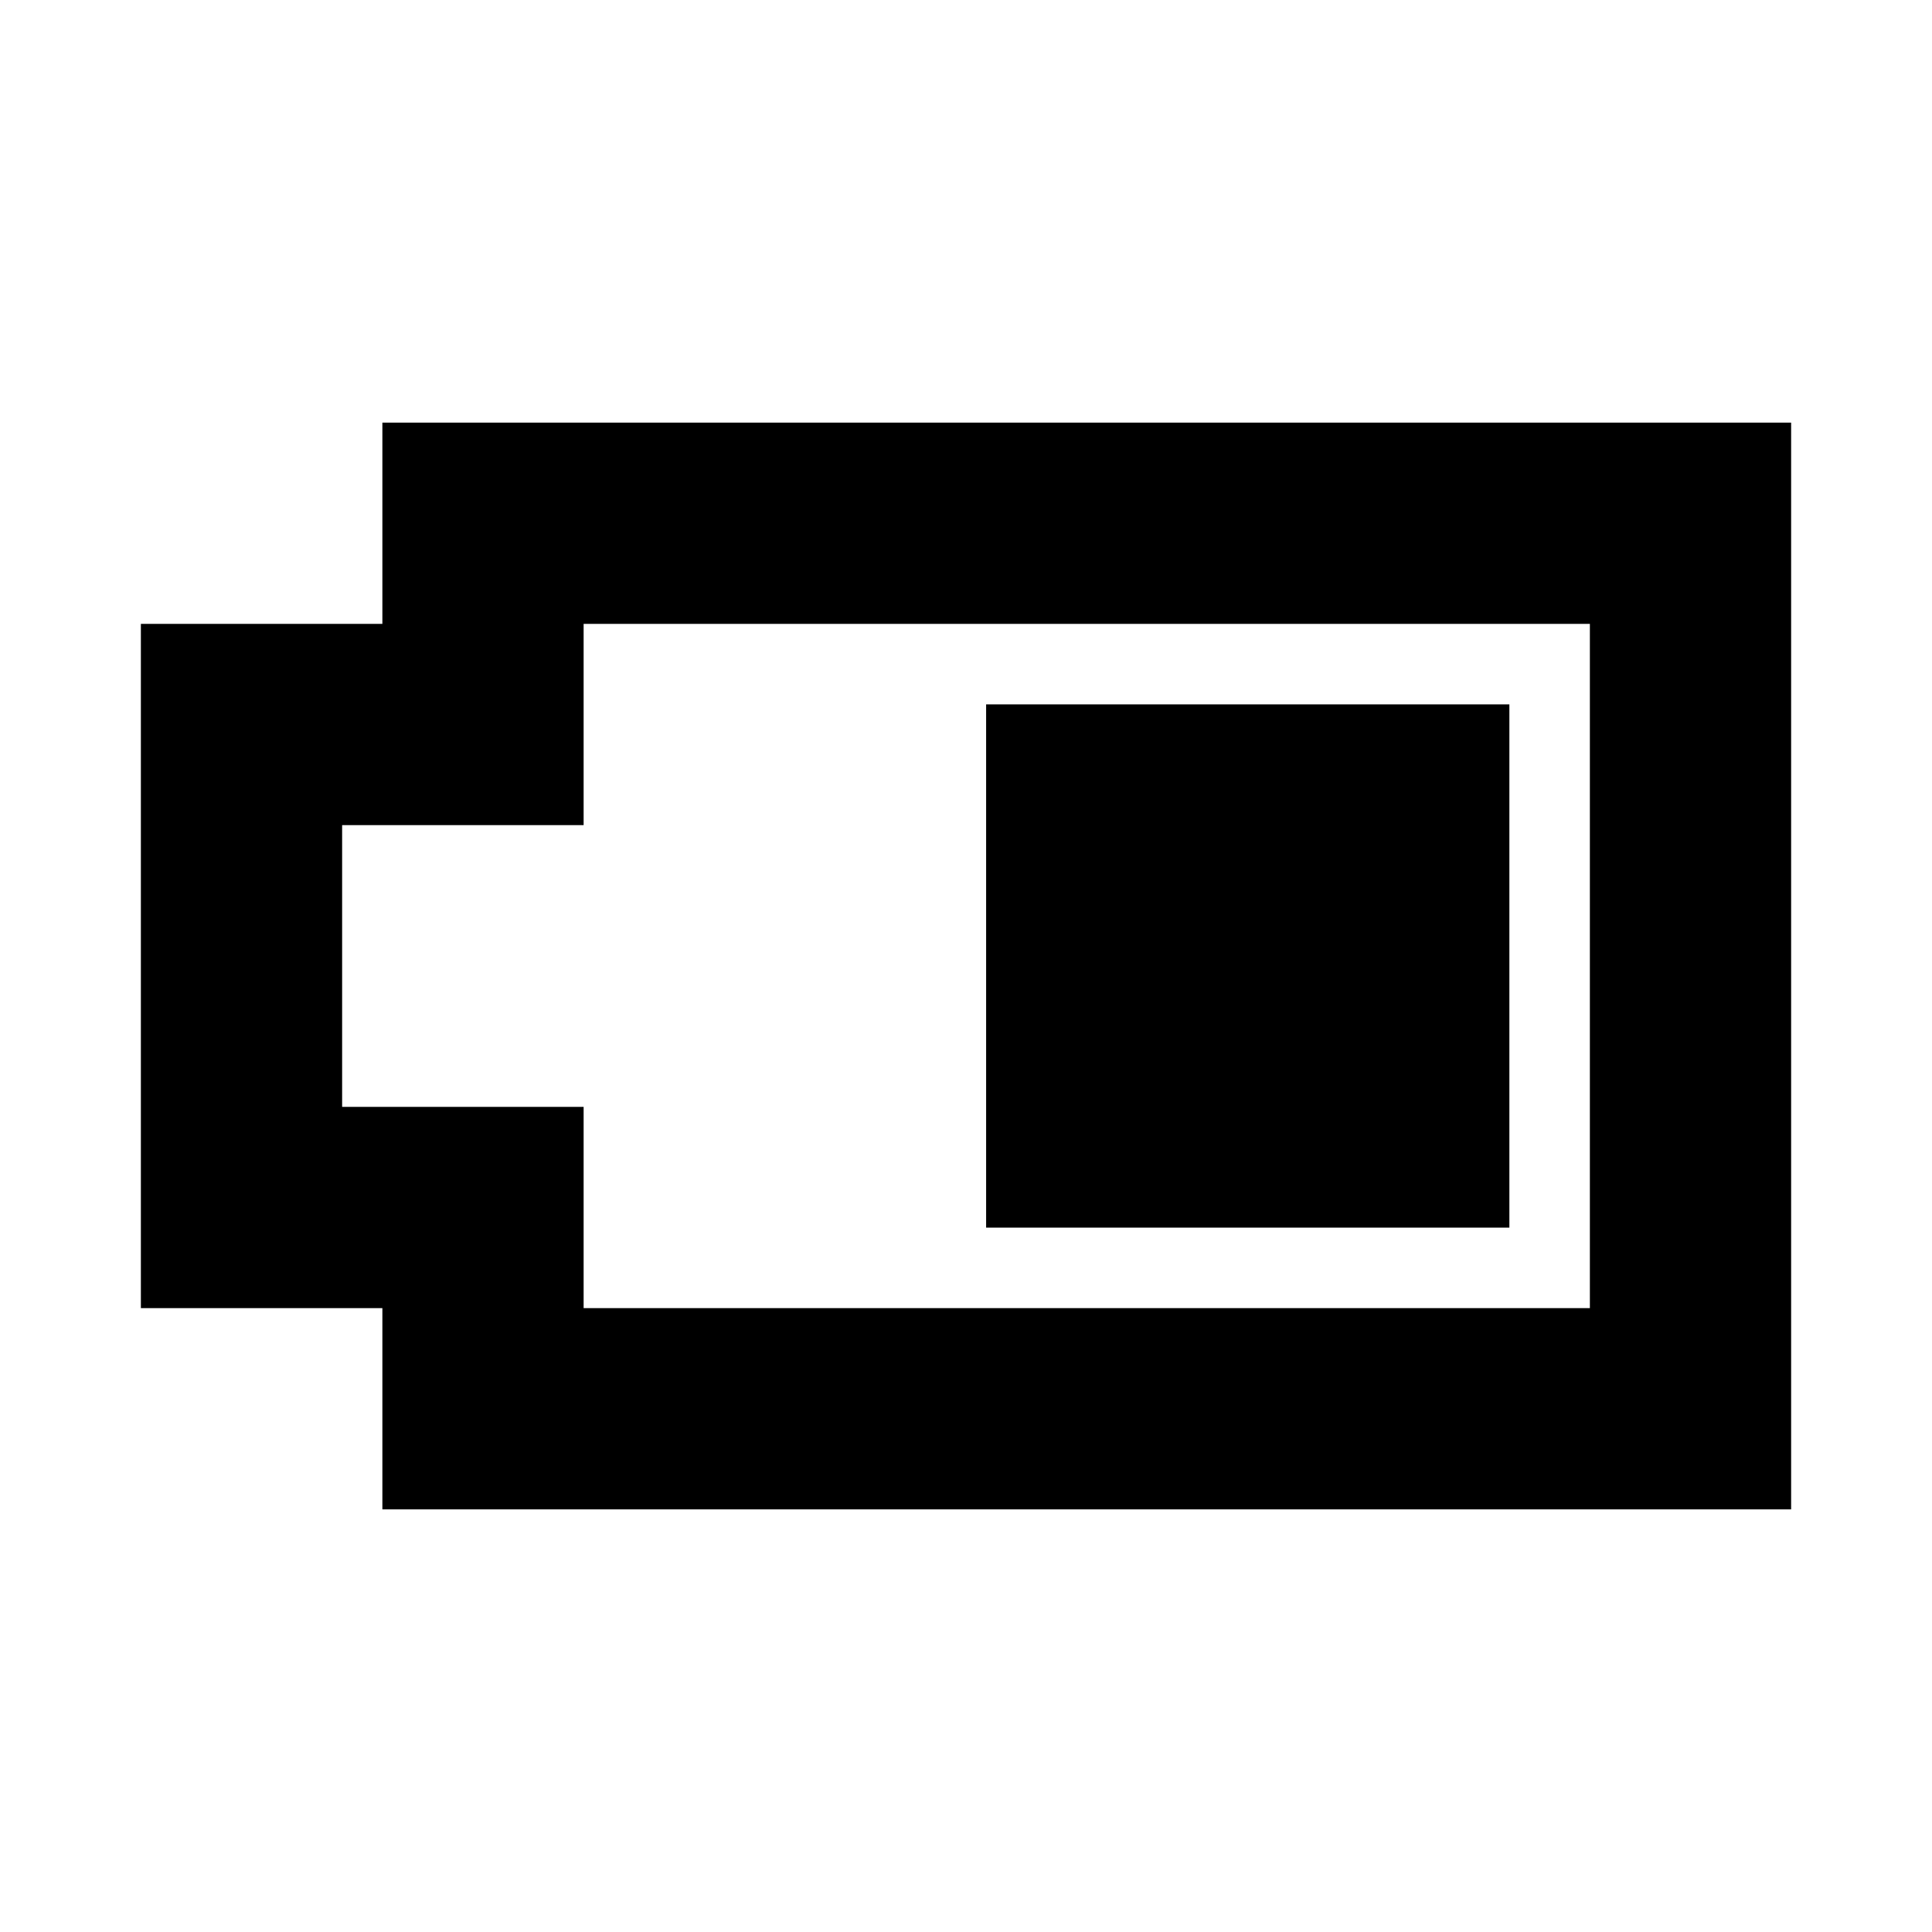
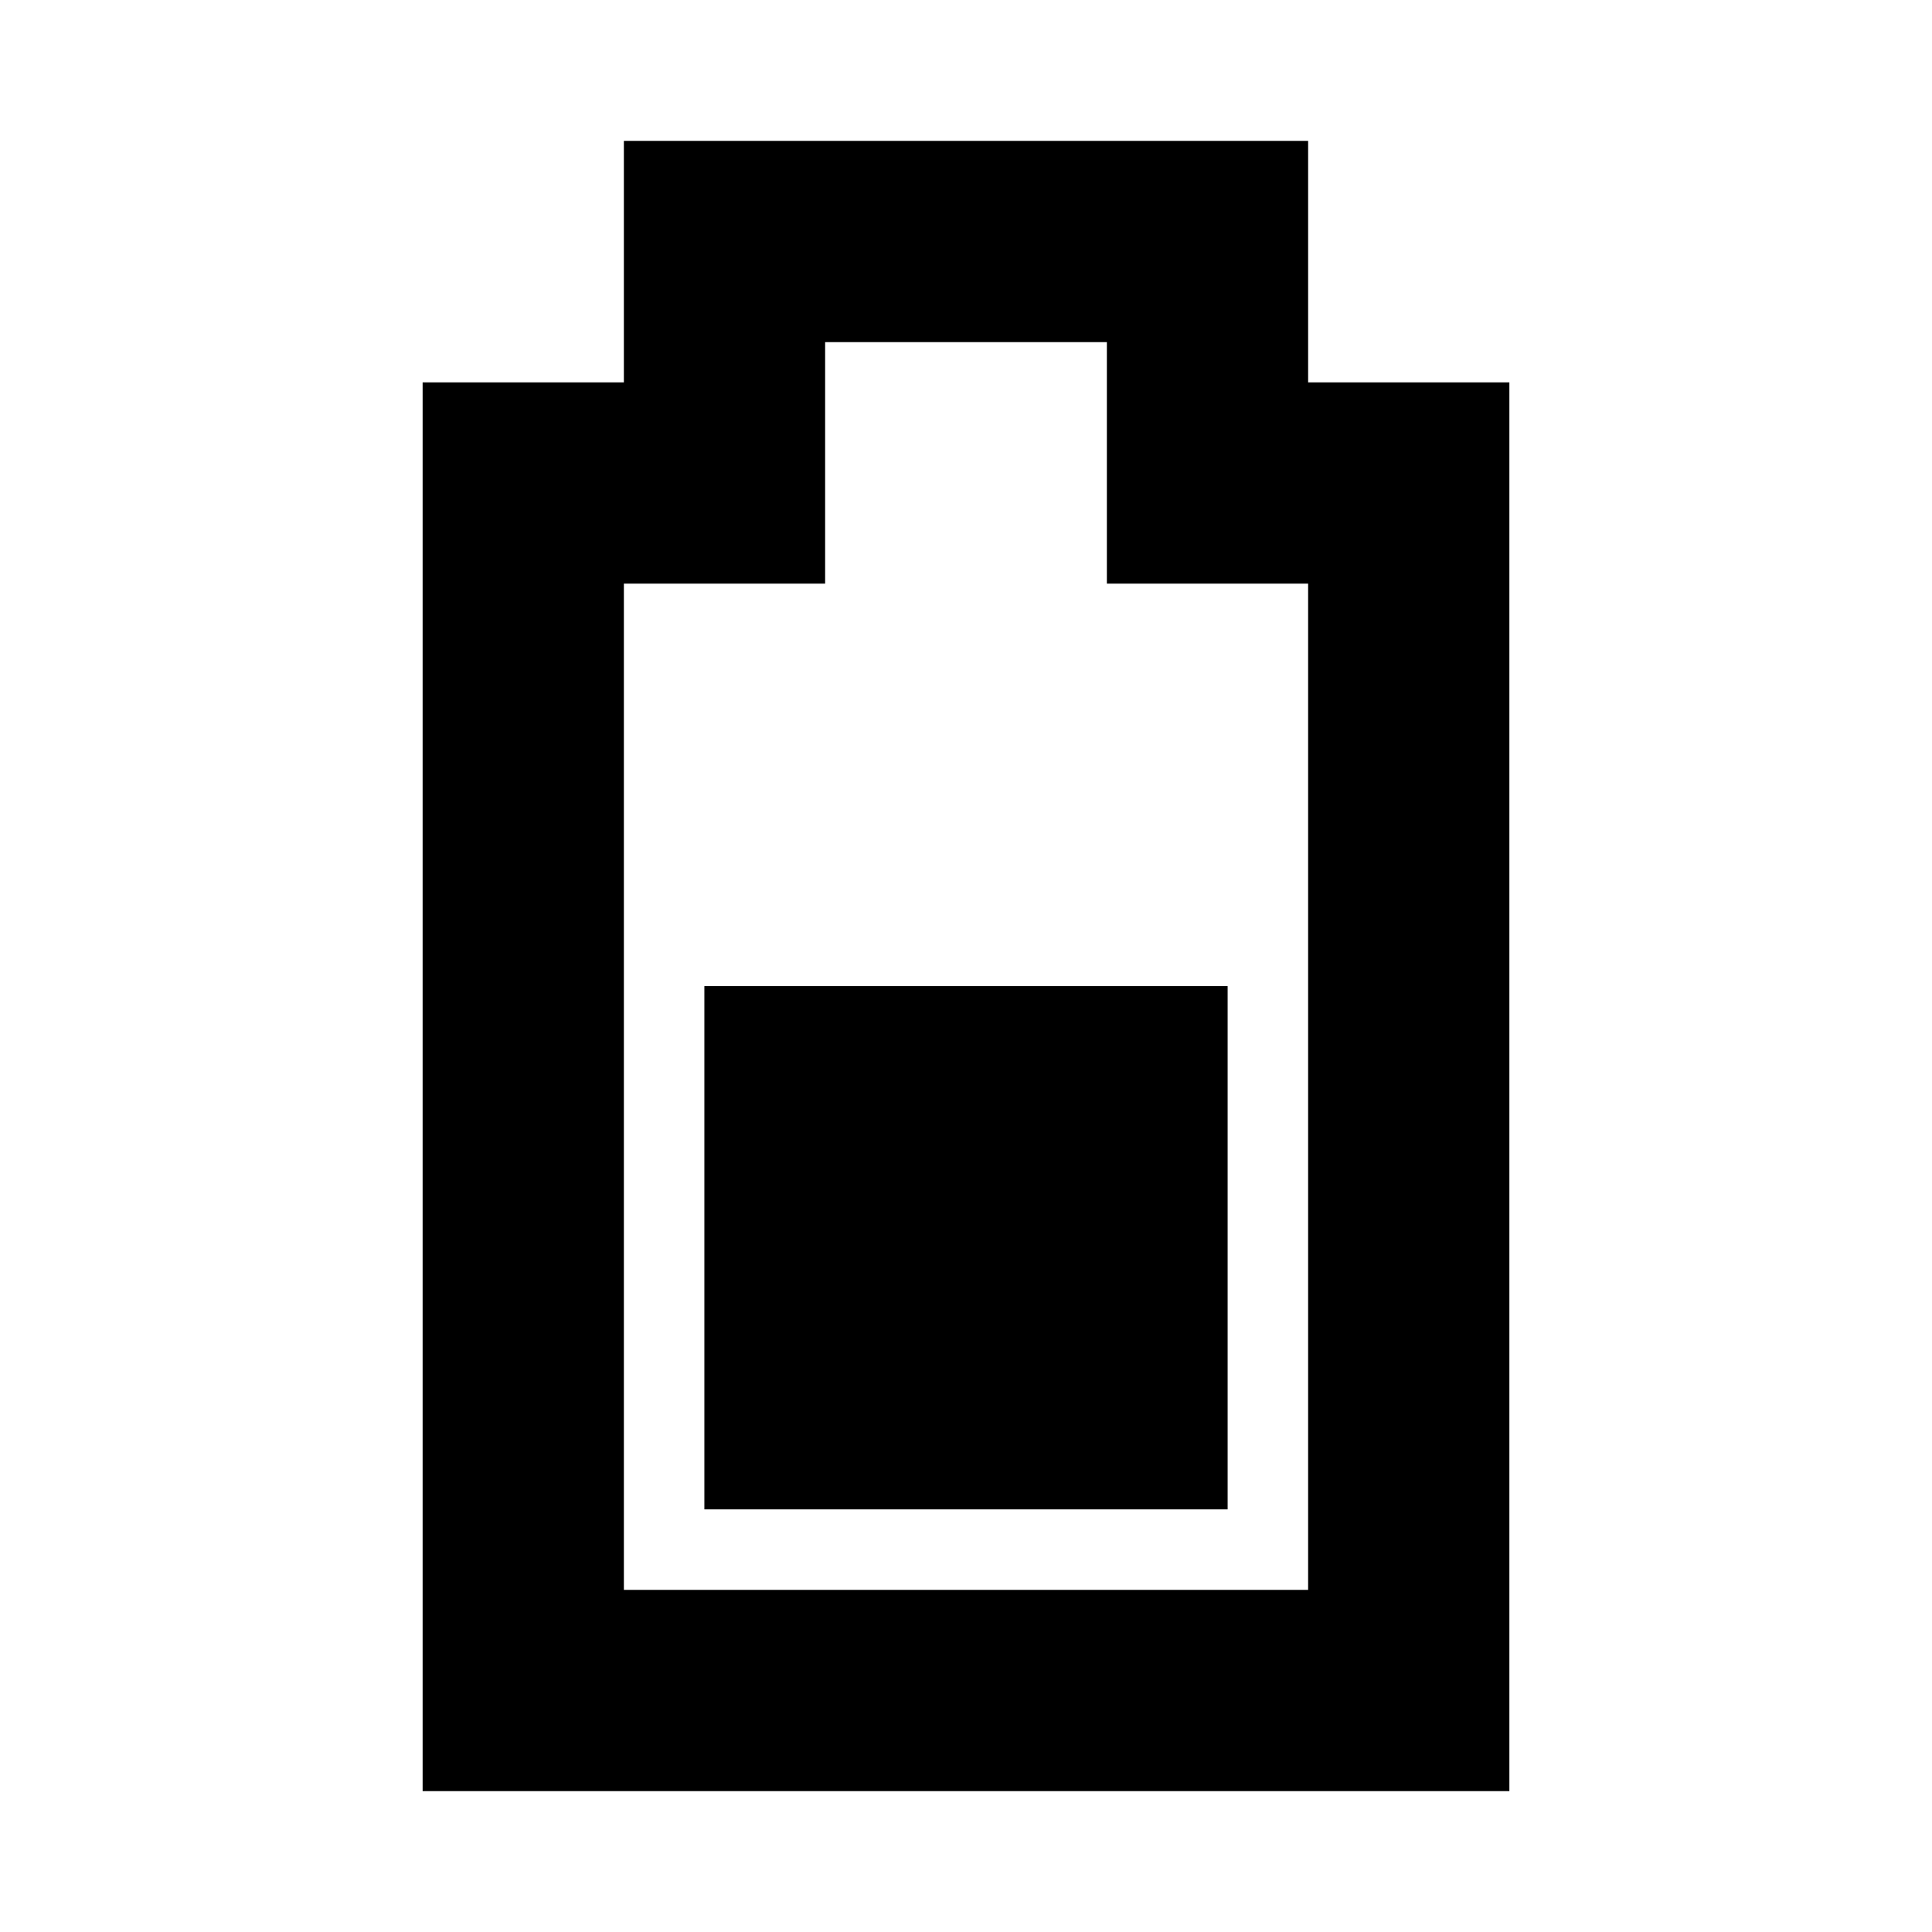
- <svg xmlns="http://www.w3.org/2000/svg" height="48" viewBox="0 0 48 48" width="48">
-   <path d="M0 0h48v48H0z" fill="none" />
+ <svg xmlns="http://www.w3.org/2000/svg" version="1.1" id="Ebene_1" x="0px" y="0px" viewBox="0 0 48 48" style="enable-background:new 0 0 48 48;" xml:space="preserve">
+   <style type="text/css">
+ 	.st0{fill:none;}
+ </style>
+   <path class="st0" d="M0,0h48v48H0V0z" />
  <g id="Shopicon">
-     <path d="M44.5,10.5h-35v5h-6v17h6v5h35V10.5z M39.5,32.5h-25v-5h-6v-7h6v-5h25V32.5z" />
-     <rect x="24.5" y="17.5" width="13" height="13" />
+     <path d="M37.5,44.5v-35h-5v-6h-17v6h-5v35H37.5z M15.5,39.5v-25h5v-6h7v6h5v25H15.5z" />
+     <rect x="17.5" y="24.5" width="13" height="13" />
  </g>
</svg>
